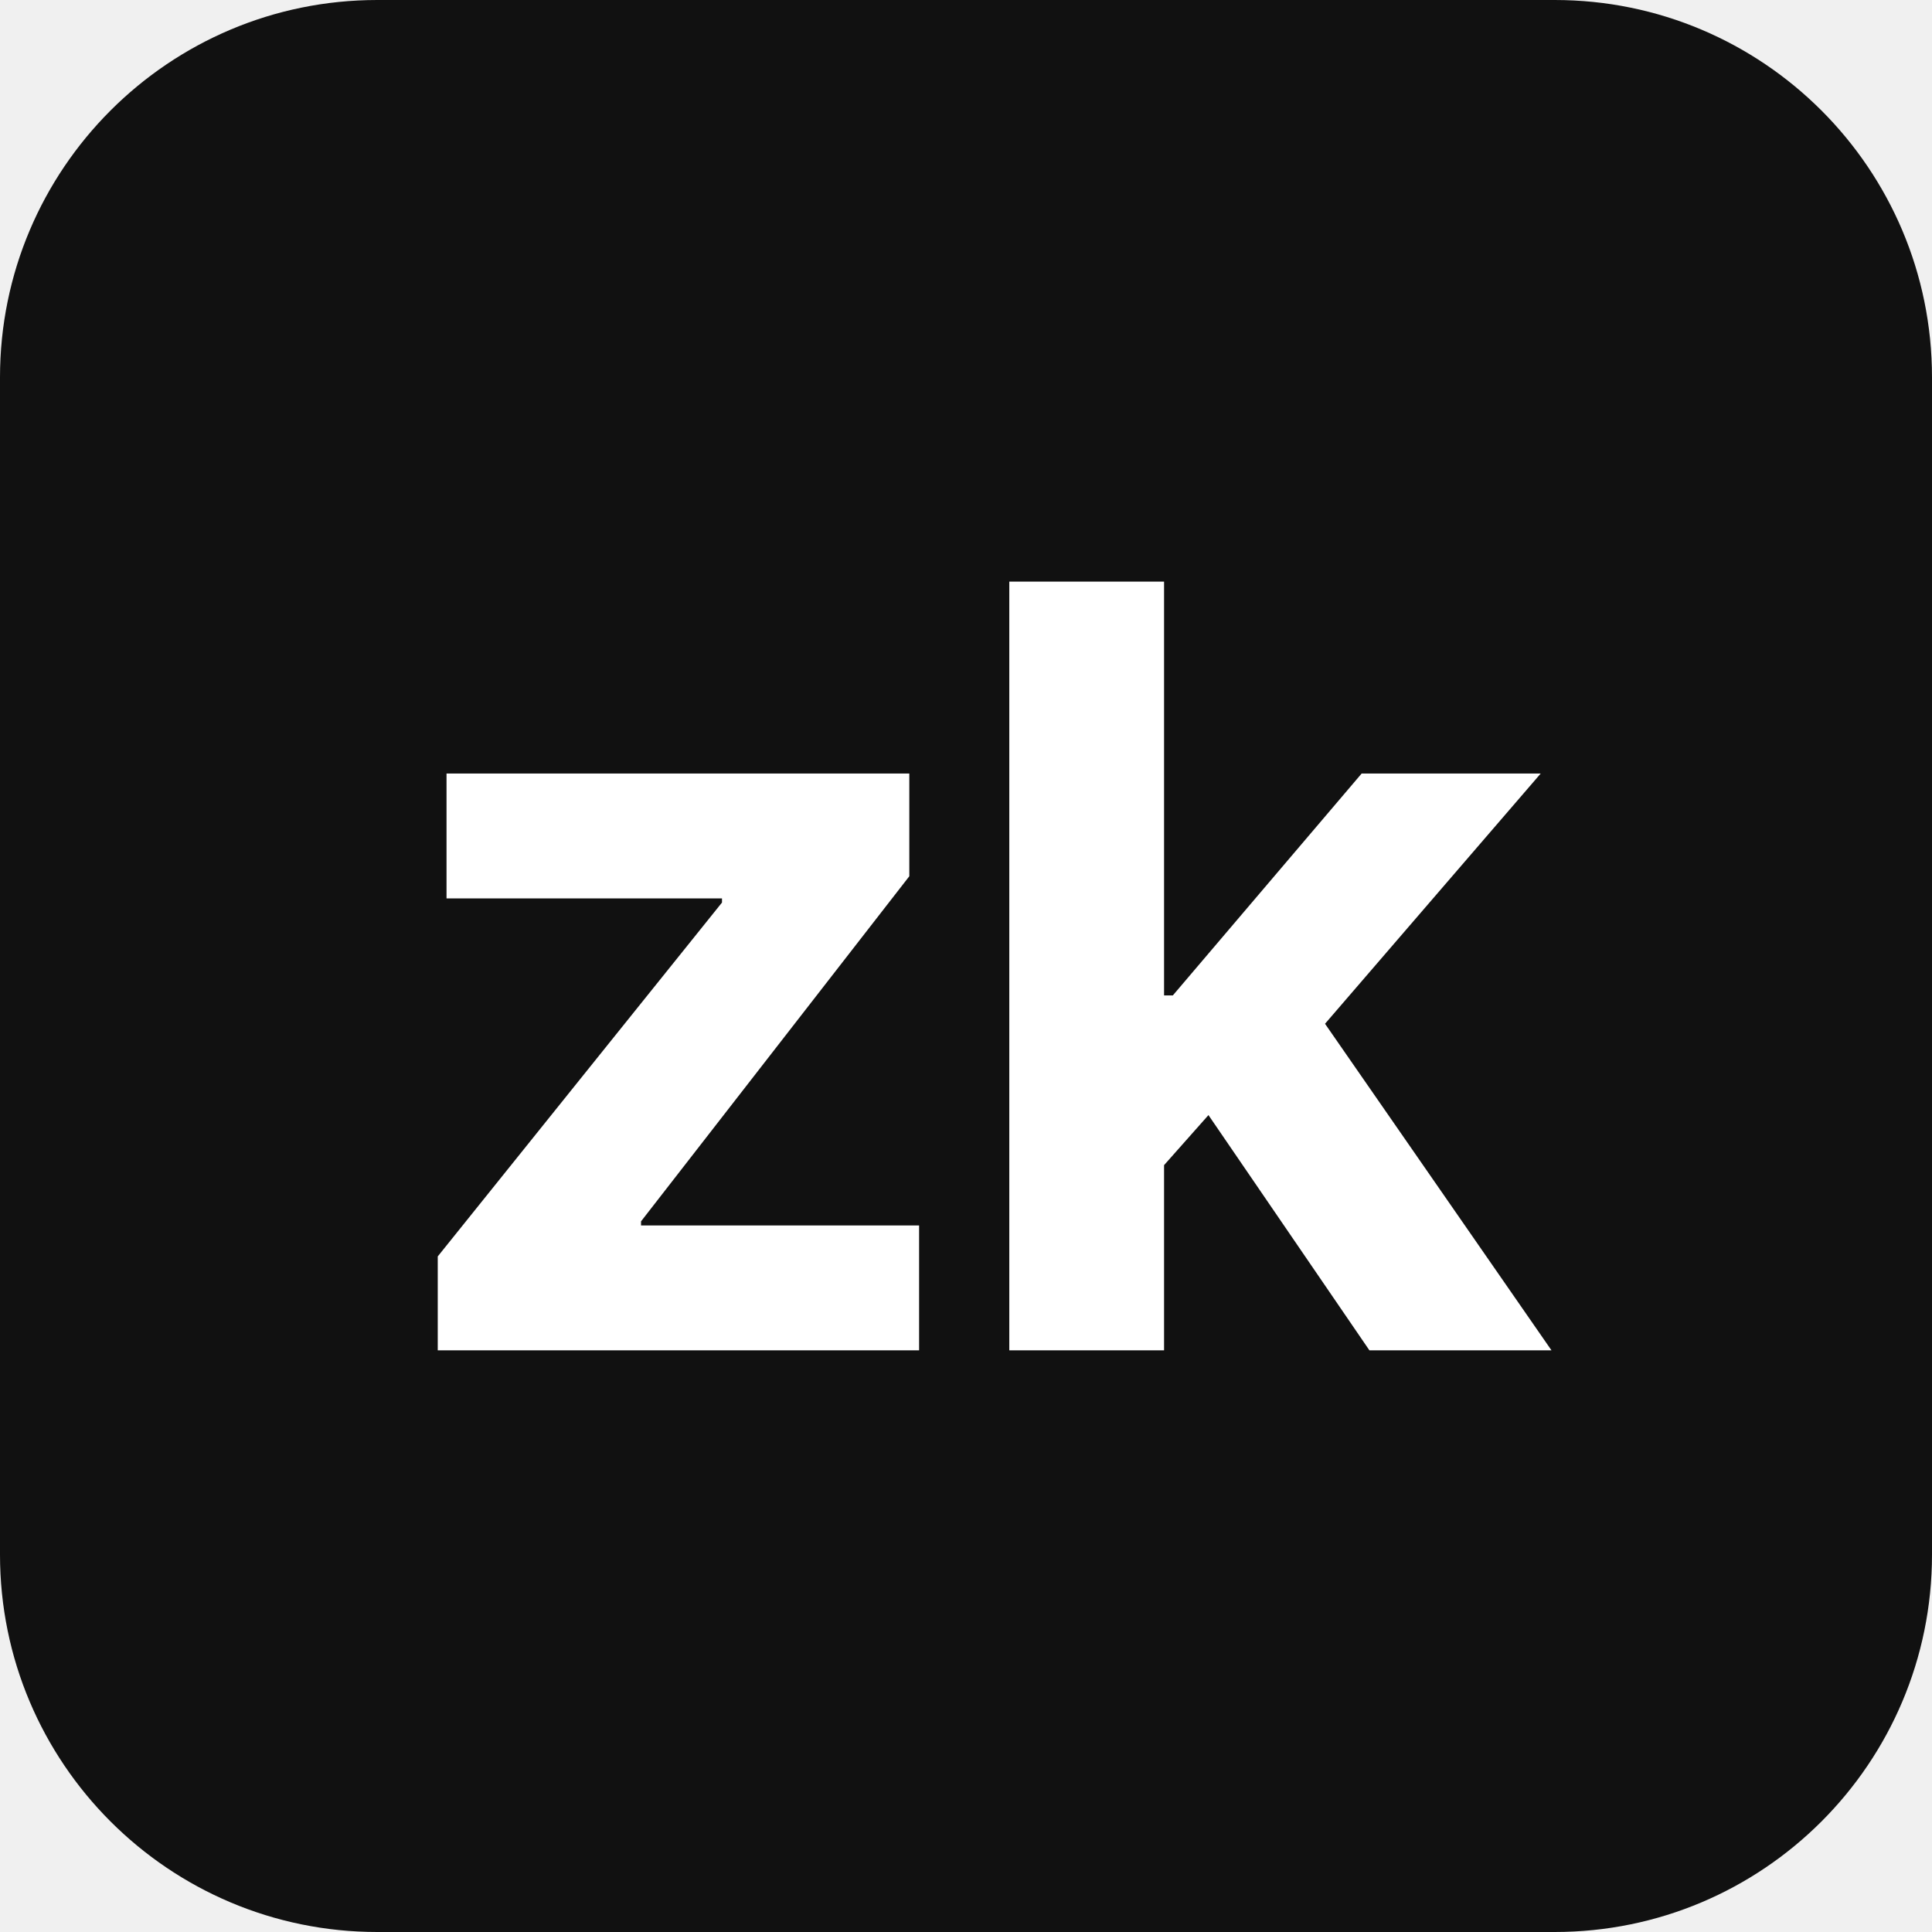
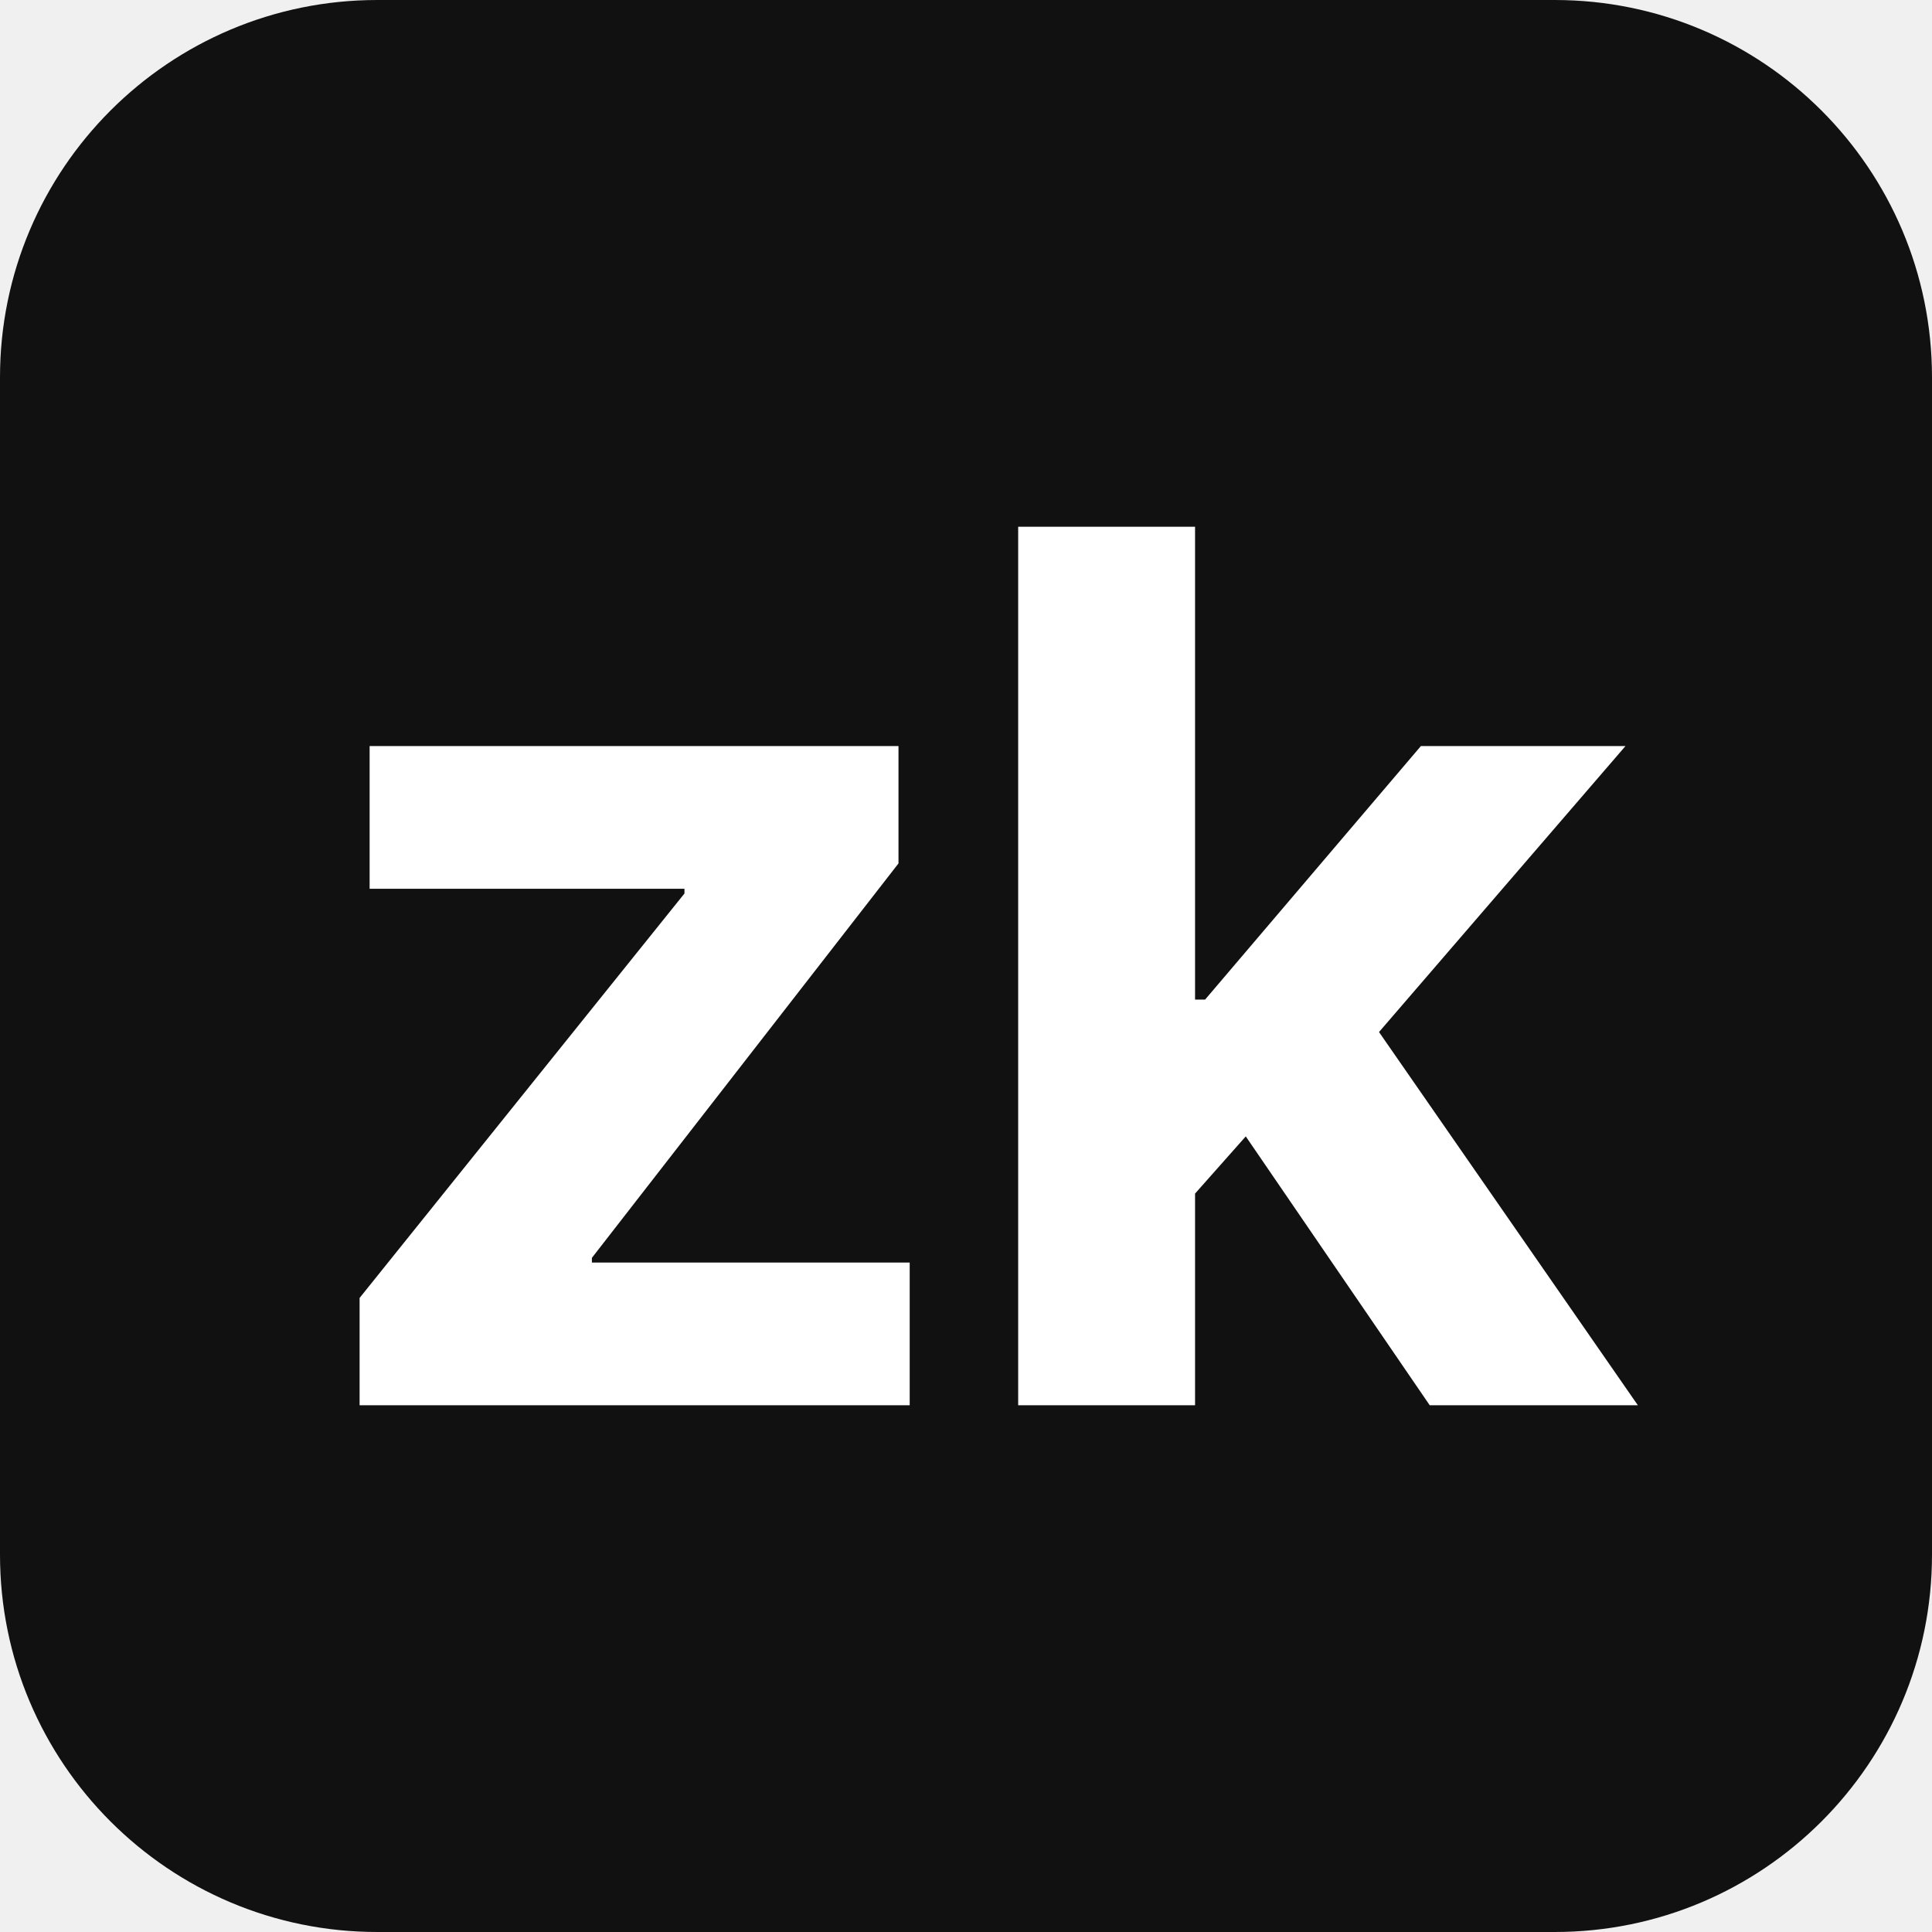
<svg xmlns="http://www.w3.org/2000/svg" width="512" height="512" viewBox="0 0 512 512">
  <rect width="512" height="512" rx="100" fill="#111111" />
-   <text x="50%" y="50%" fill="#ffffff" font-family="Inter, -apple-system, system-ui, sans-serif" font-weight="700" font-size="280" text-anchor="middle" dominant-baseline="central" letter-spacing="-10">
+   <text x="50%" y="50%" fill="#ffffff" font-family="Inter, -apple-system, system-ui, sans-serif" font-weight="700" font-size="320" text-anchor="middle" dominant-baseline="central" letter-spacing="-10">
    zk
  </text>
</svg>
